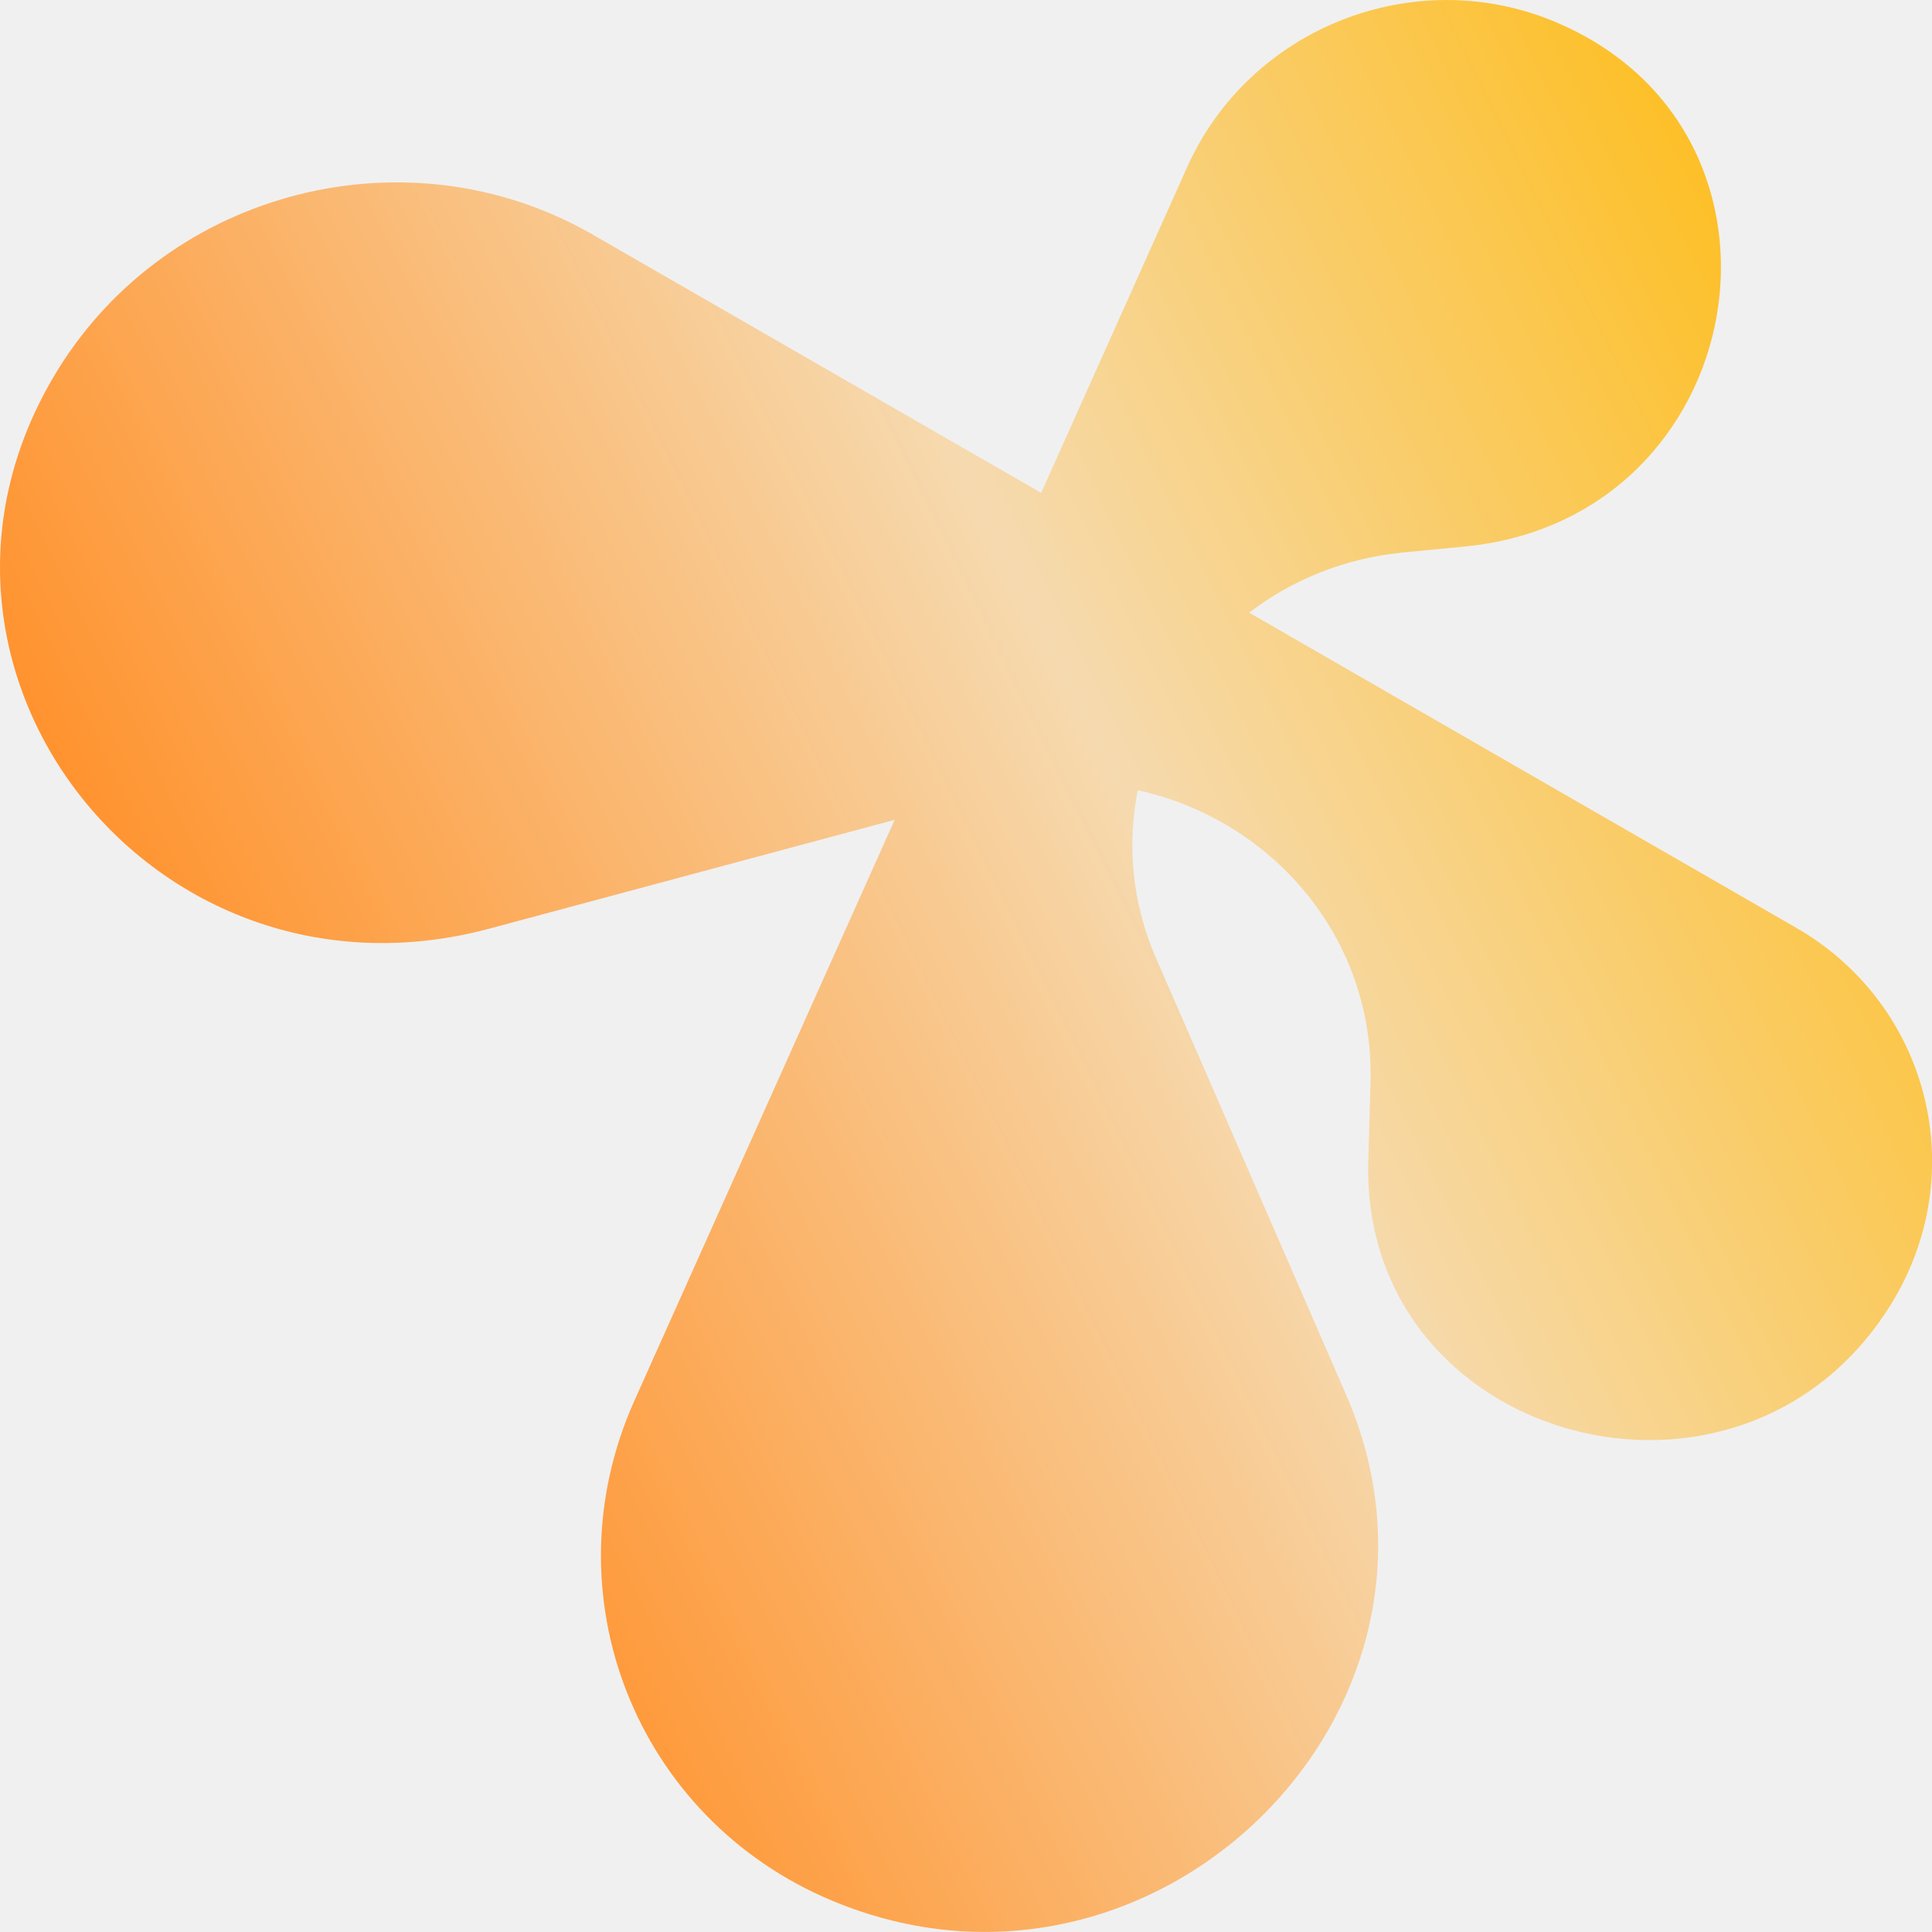
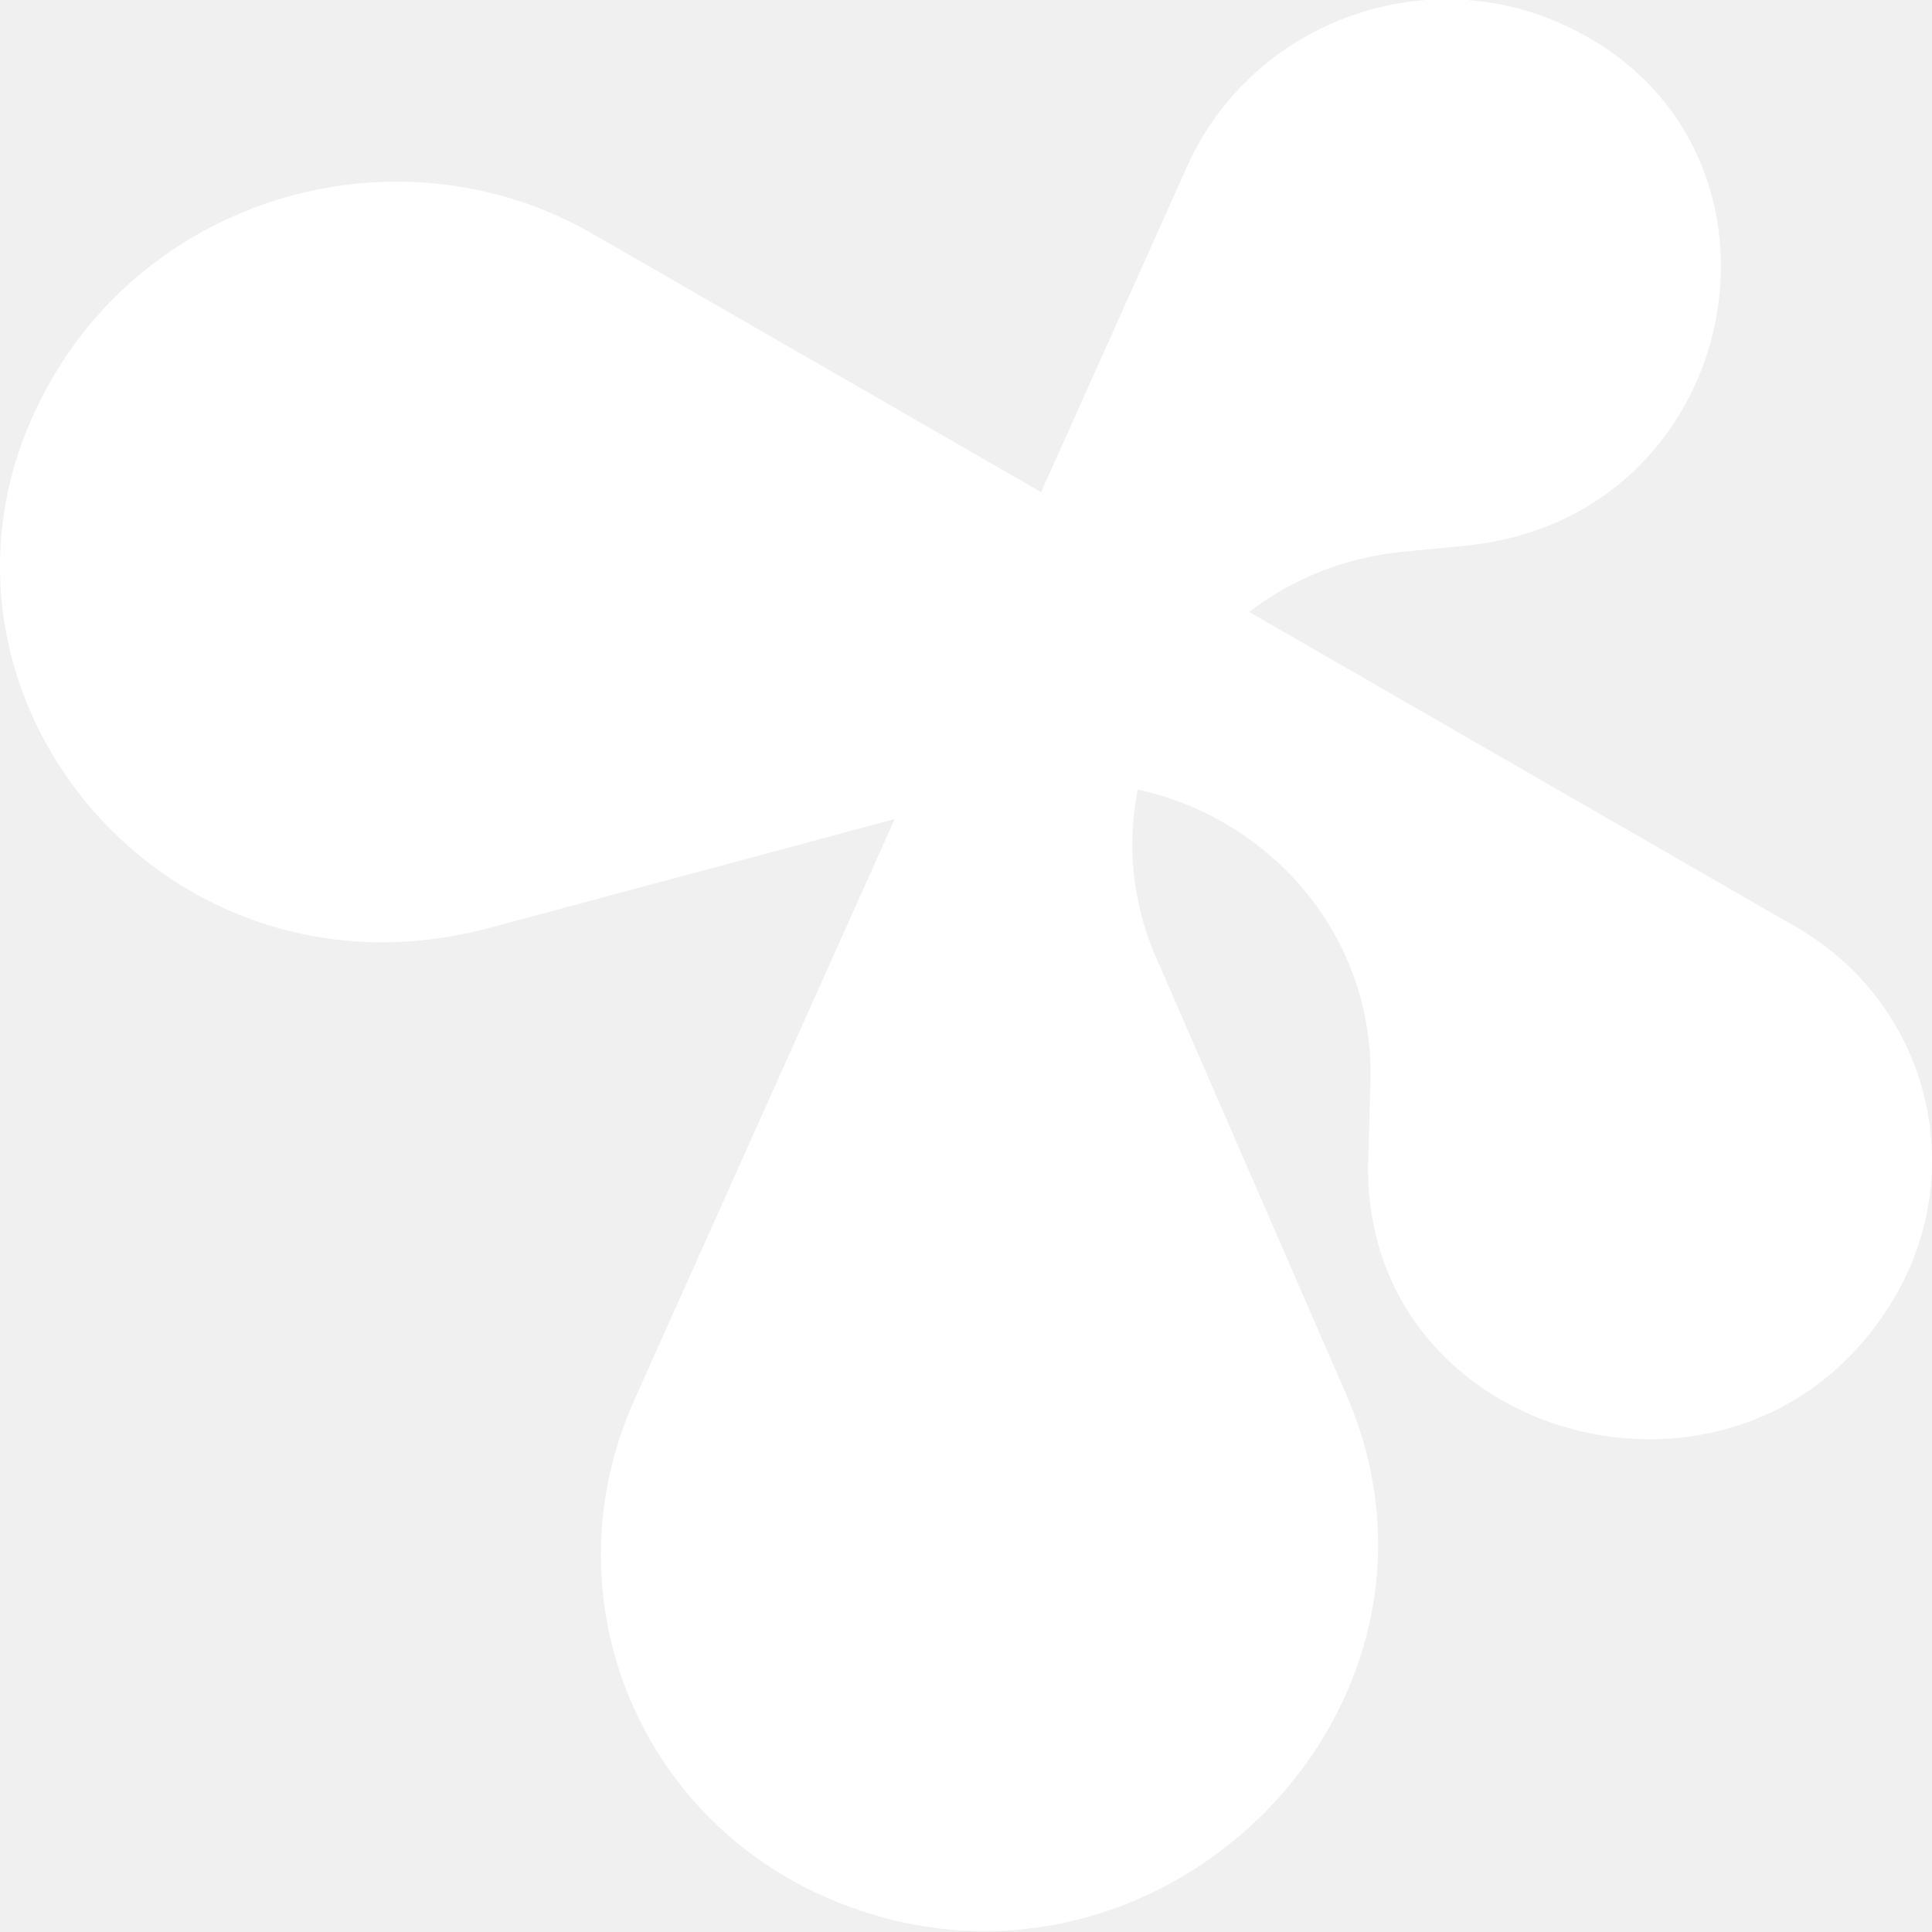
- <svg xmlns="http://www.w3.org/2000/svg" width="45" height="45" viewBox="0 0 45 45" fill="none">
-   <path fill-rule="evenodd" clip-rule="evenodd" d="M36.219 0.508C32.941 -0.867 29.105 0.647 27.652 3.891L24.251 11.48L13.805 5.464C9.515 2.993 3.934 4.408 1.34 8.625C-2.878 15.48 3.52 23.746 11.405 21.628L20.839 19.095L14.775 32.627C12.752 37.142 14.81 42.353 19.373 44.267C26.866 47.411 34.557 39.849 31.354 32.488L26.926 22.316C26.362 21.021 26.25 19.669 26.501 18.406C29.61 19.089 32.019 21.819 31.922 25.222L31.87 27.04C31.682 33.614 40.563 36.038 44.053 30.366C45.93 27.316 44.935 23.394 41.832 21.607L29.094 14.27C30.087 13.511 31.307 13.003 32.678 12.869L34.121 12.729C40.823 12.077 42.366 3.086 36.219 0.508Z" fill="url(#paint0_linear_2232_20)" />
-   <defs>
-     <linearGradient id="paint0_linear_2232_20" x1="45.06" y1="2.184" x2="3.664" y2="22.5" gradientUnits="userSpaceOnUse">
-       <stop stop-color="#FFB800" />
-       <stop offset="0.522" stop-color="#F6DAAF" />
-       <stop offset="1" stop-color="#FF932F" />
-     </linearGradient>
-   </defs>
+ <svg xmlns="http://www.w3.org/2000/svg" width="25" height="25" viewBox="0 0 25 25" fill="none">
+   <path fill-rule="evenodd" clip-rule="evenodd" d="M20.121 0.272C18.3 -0.491 16.169 0.35 15.362 2.152L13.472 6.368L7.669 3.026C5.286 1.653 2.186 2.439 0.744 4.782C-1.599 8.59 1.956 13.182 6.336 12.006L11.577 10.599L8.208 18.116C7.084 20.624 8.228 23.519 10.762 24.583C14.925 26.329 19.198 22.128 17.418 18.039L14.959 12.388C14.645 11.668 14.583 10.918 14.723 10.216C16.45 10.595 17.788 12.112 17.734 14.002L17.705 15.012C17.601 18.664 22.534 20.011 24.473 16.86C25.516 15.165 24.963 12.987 23.239 11.994L16.163 7.918C16.715 7.497 17.392 7.214 18.154 7.14L18.956 7.062C22.679 6.7 23.536 1.705 20.121 0.272Z" fill="white" />
</svg>
